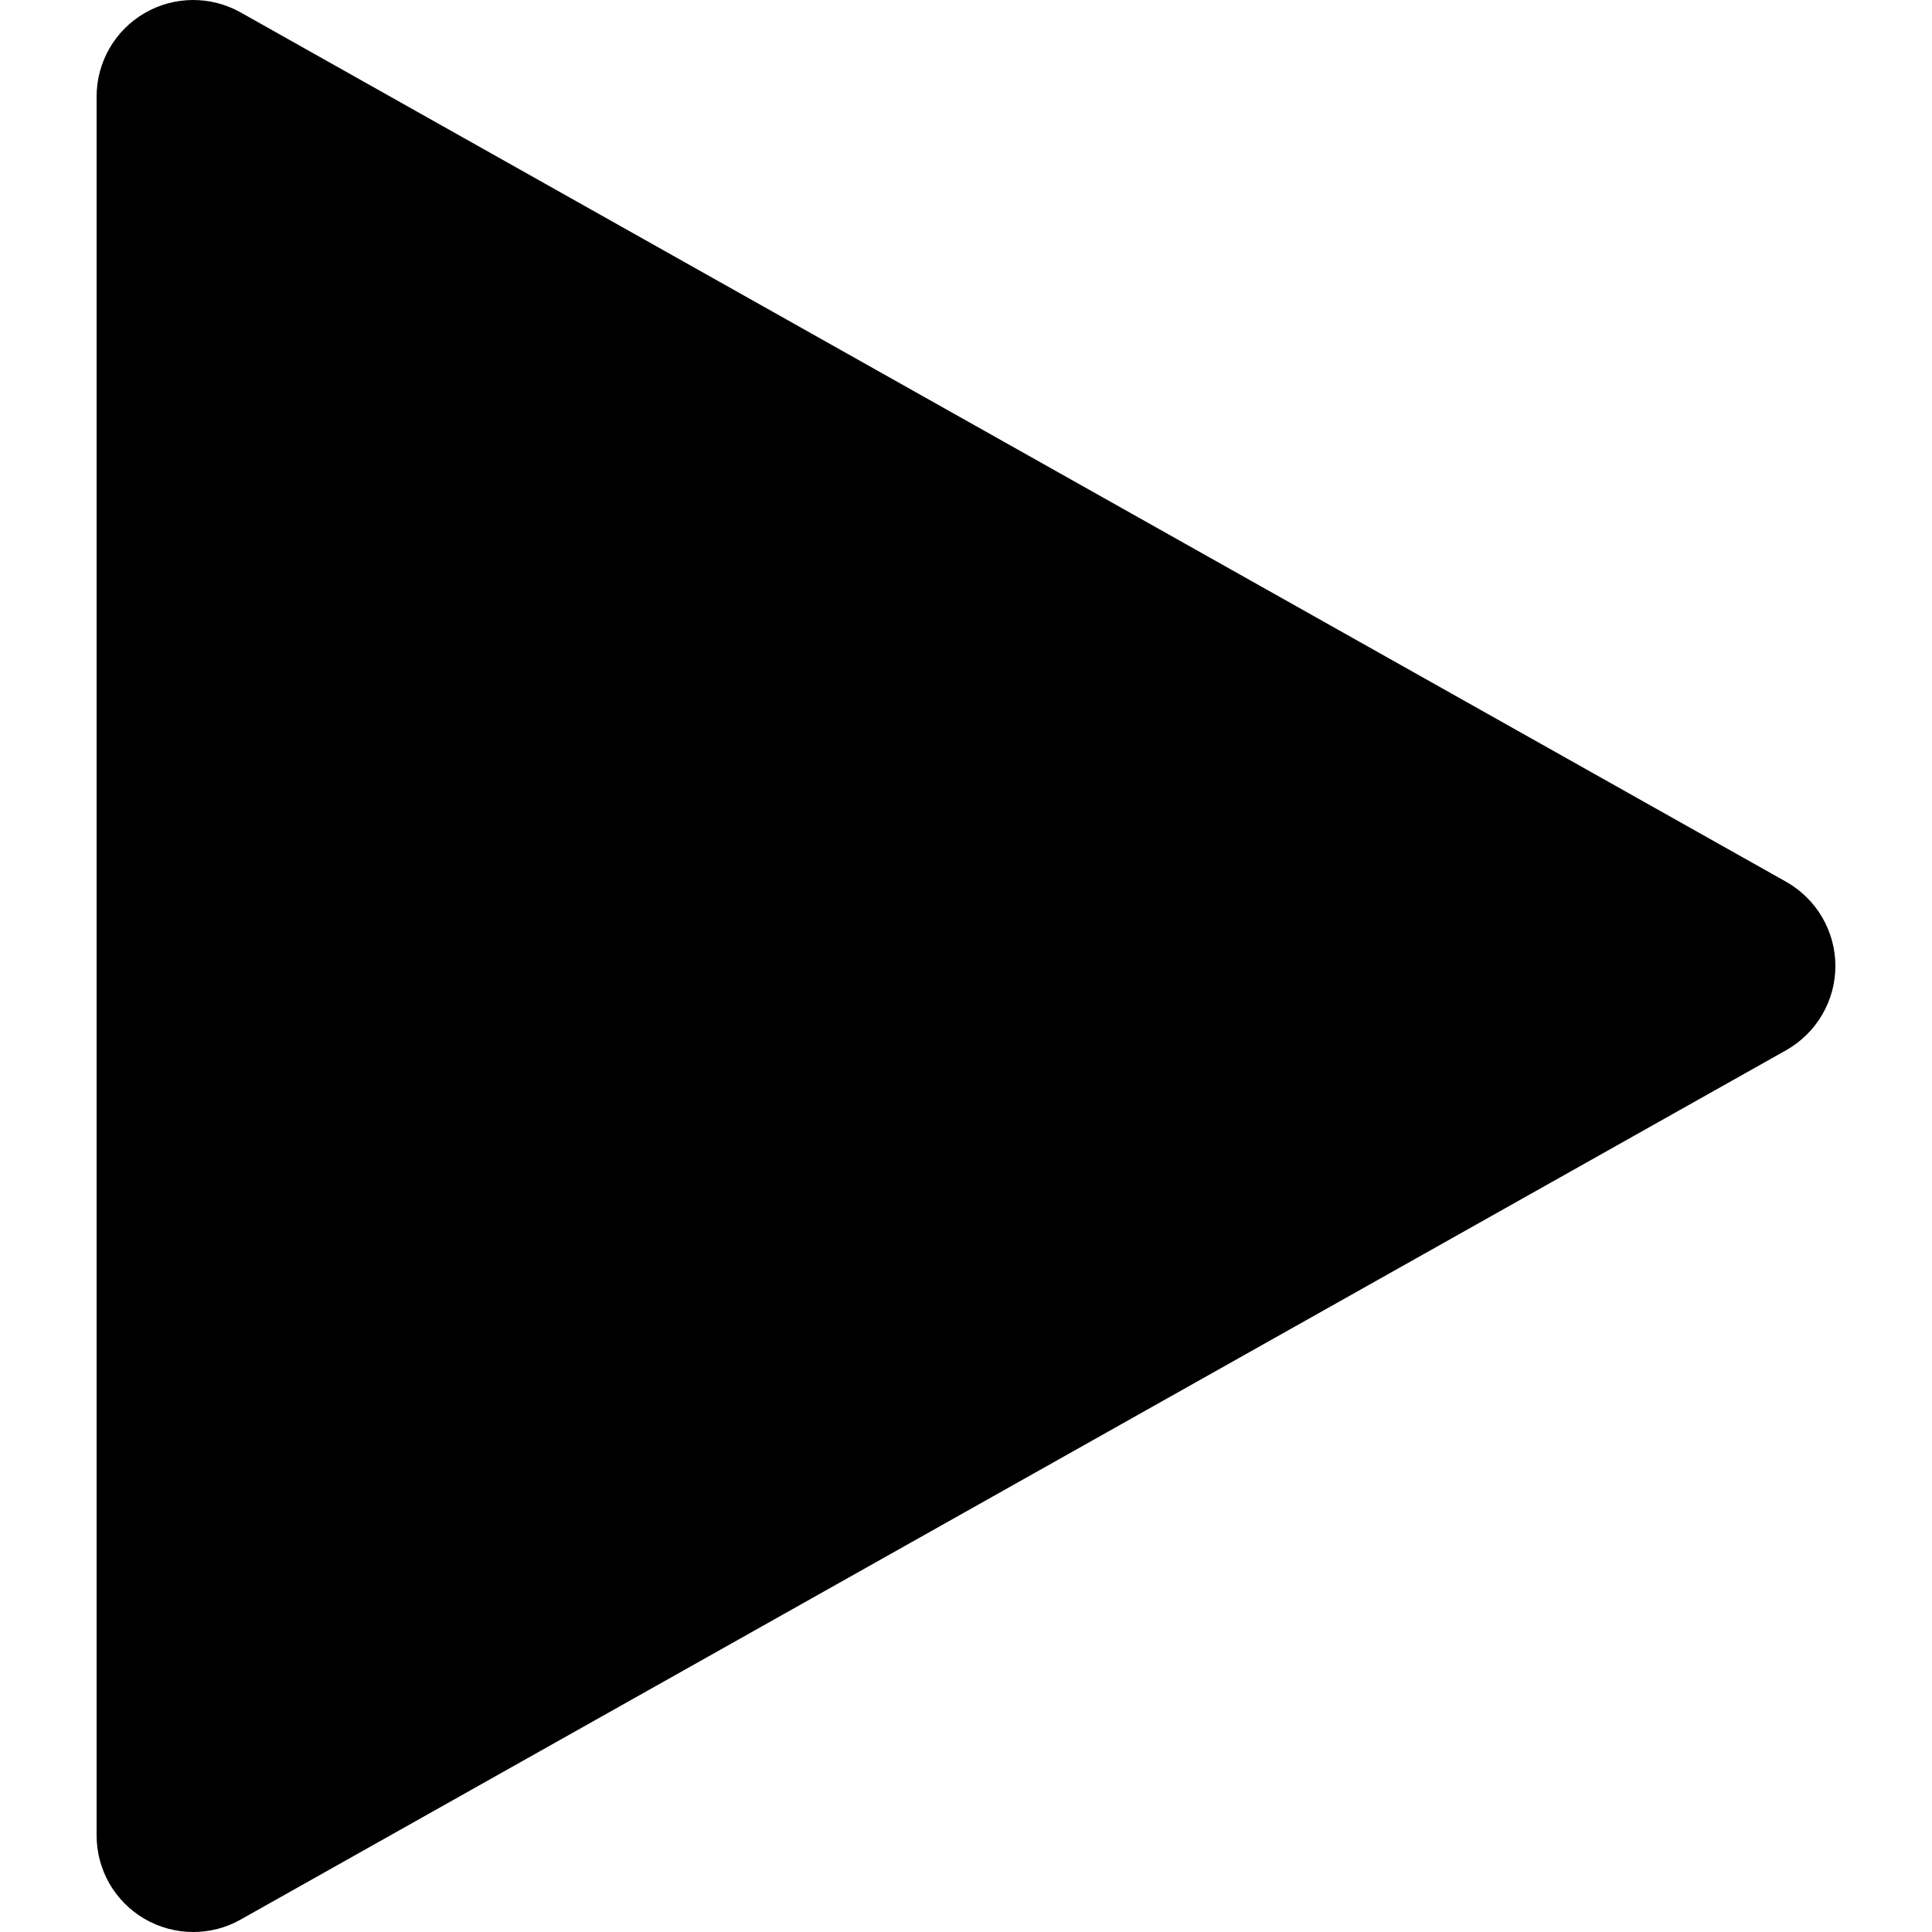
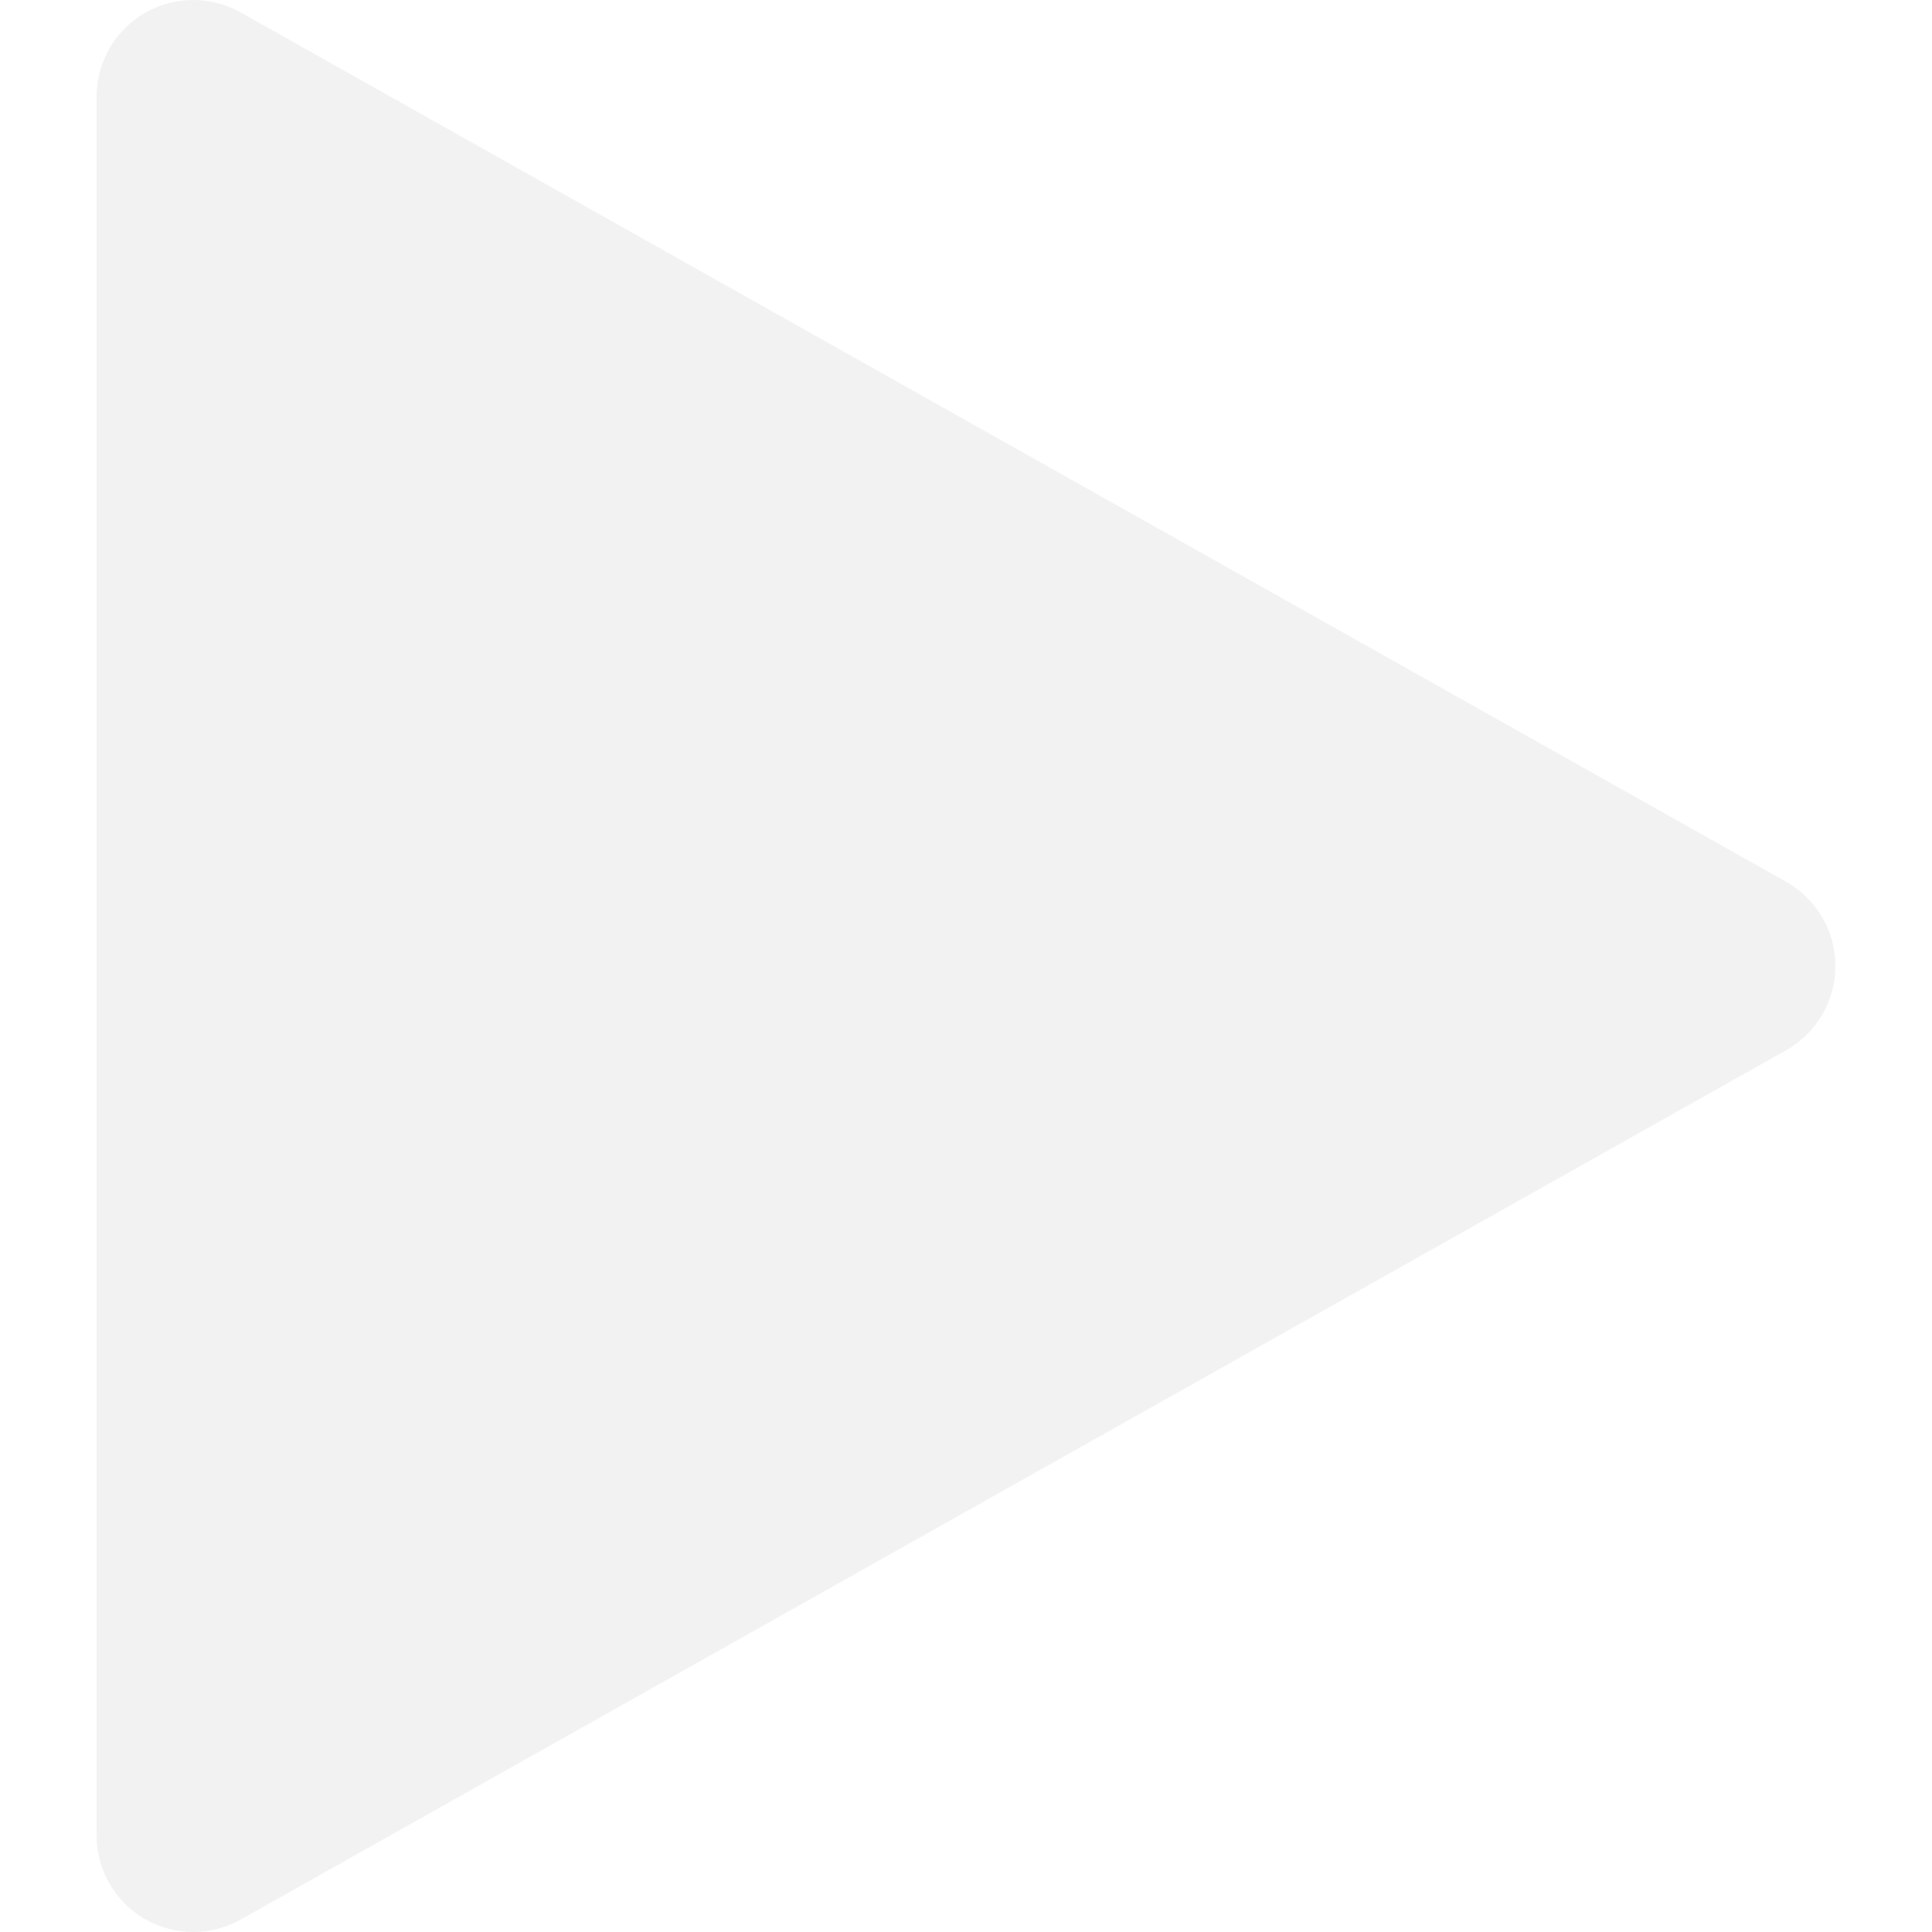
<svg xmlns="http://www.w3.org/2000/svg" version="1.1" id="Capa_1" x="0px" y="0px" viewBox="0 0 320.001 320.001" style="enable-background:new 0 0 320.001 320.001;" xml:space="preserve">
-   <path d="M295.84,146.049l-256-144c-4.96-2.784-11.008-2.72-15.904,0.128C19.008,5.057,16,10.305,16,16.001v288  c0,5.696,3.008,10.944,7.936,13.824c2.496,1.44,5.28,2.176,8.064,2.176c2.688,0,5.408-0.672,7.84-2.048l256-144  c5.024-2.848,8.16-8.16,8.16-13.952S300.864,148.897,295.84,146.049z" />
+   <path fill="#f2f2f2" d="M295.84,146.049l-256-144c-4.96-2.784-11.008-2.72-15.904,0.128C19.008,5.057,16,10.305,16,16.001v288  c0,5.696,3.008,10.944,7.936,13.824c2.496,1.44,5.28,2.176,8.064,2.176c2.688,0,5.408-0.672,7.84-2.048l256-144  c5.024-2.848,8.16-8.16,8.16-13.952S300.864,148.897,295.84,146.049z" />
  <g>
</g>
  <g>
</g>
  <g>
</g>
  <g>
</g>
  <g>
</g>
  <g>
</g>
  <g>
</g>
  <g>
</g>
  <g>
</g>
  <g>
</g>
  <g>
</g>
  <g>
</g>
  <g>
</g>
  <g>
</g>
  <g>
</g>
</svg>
